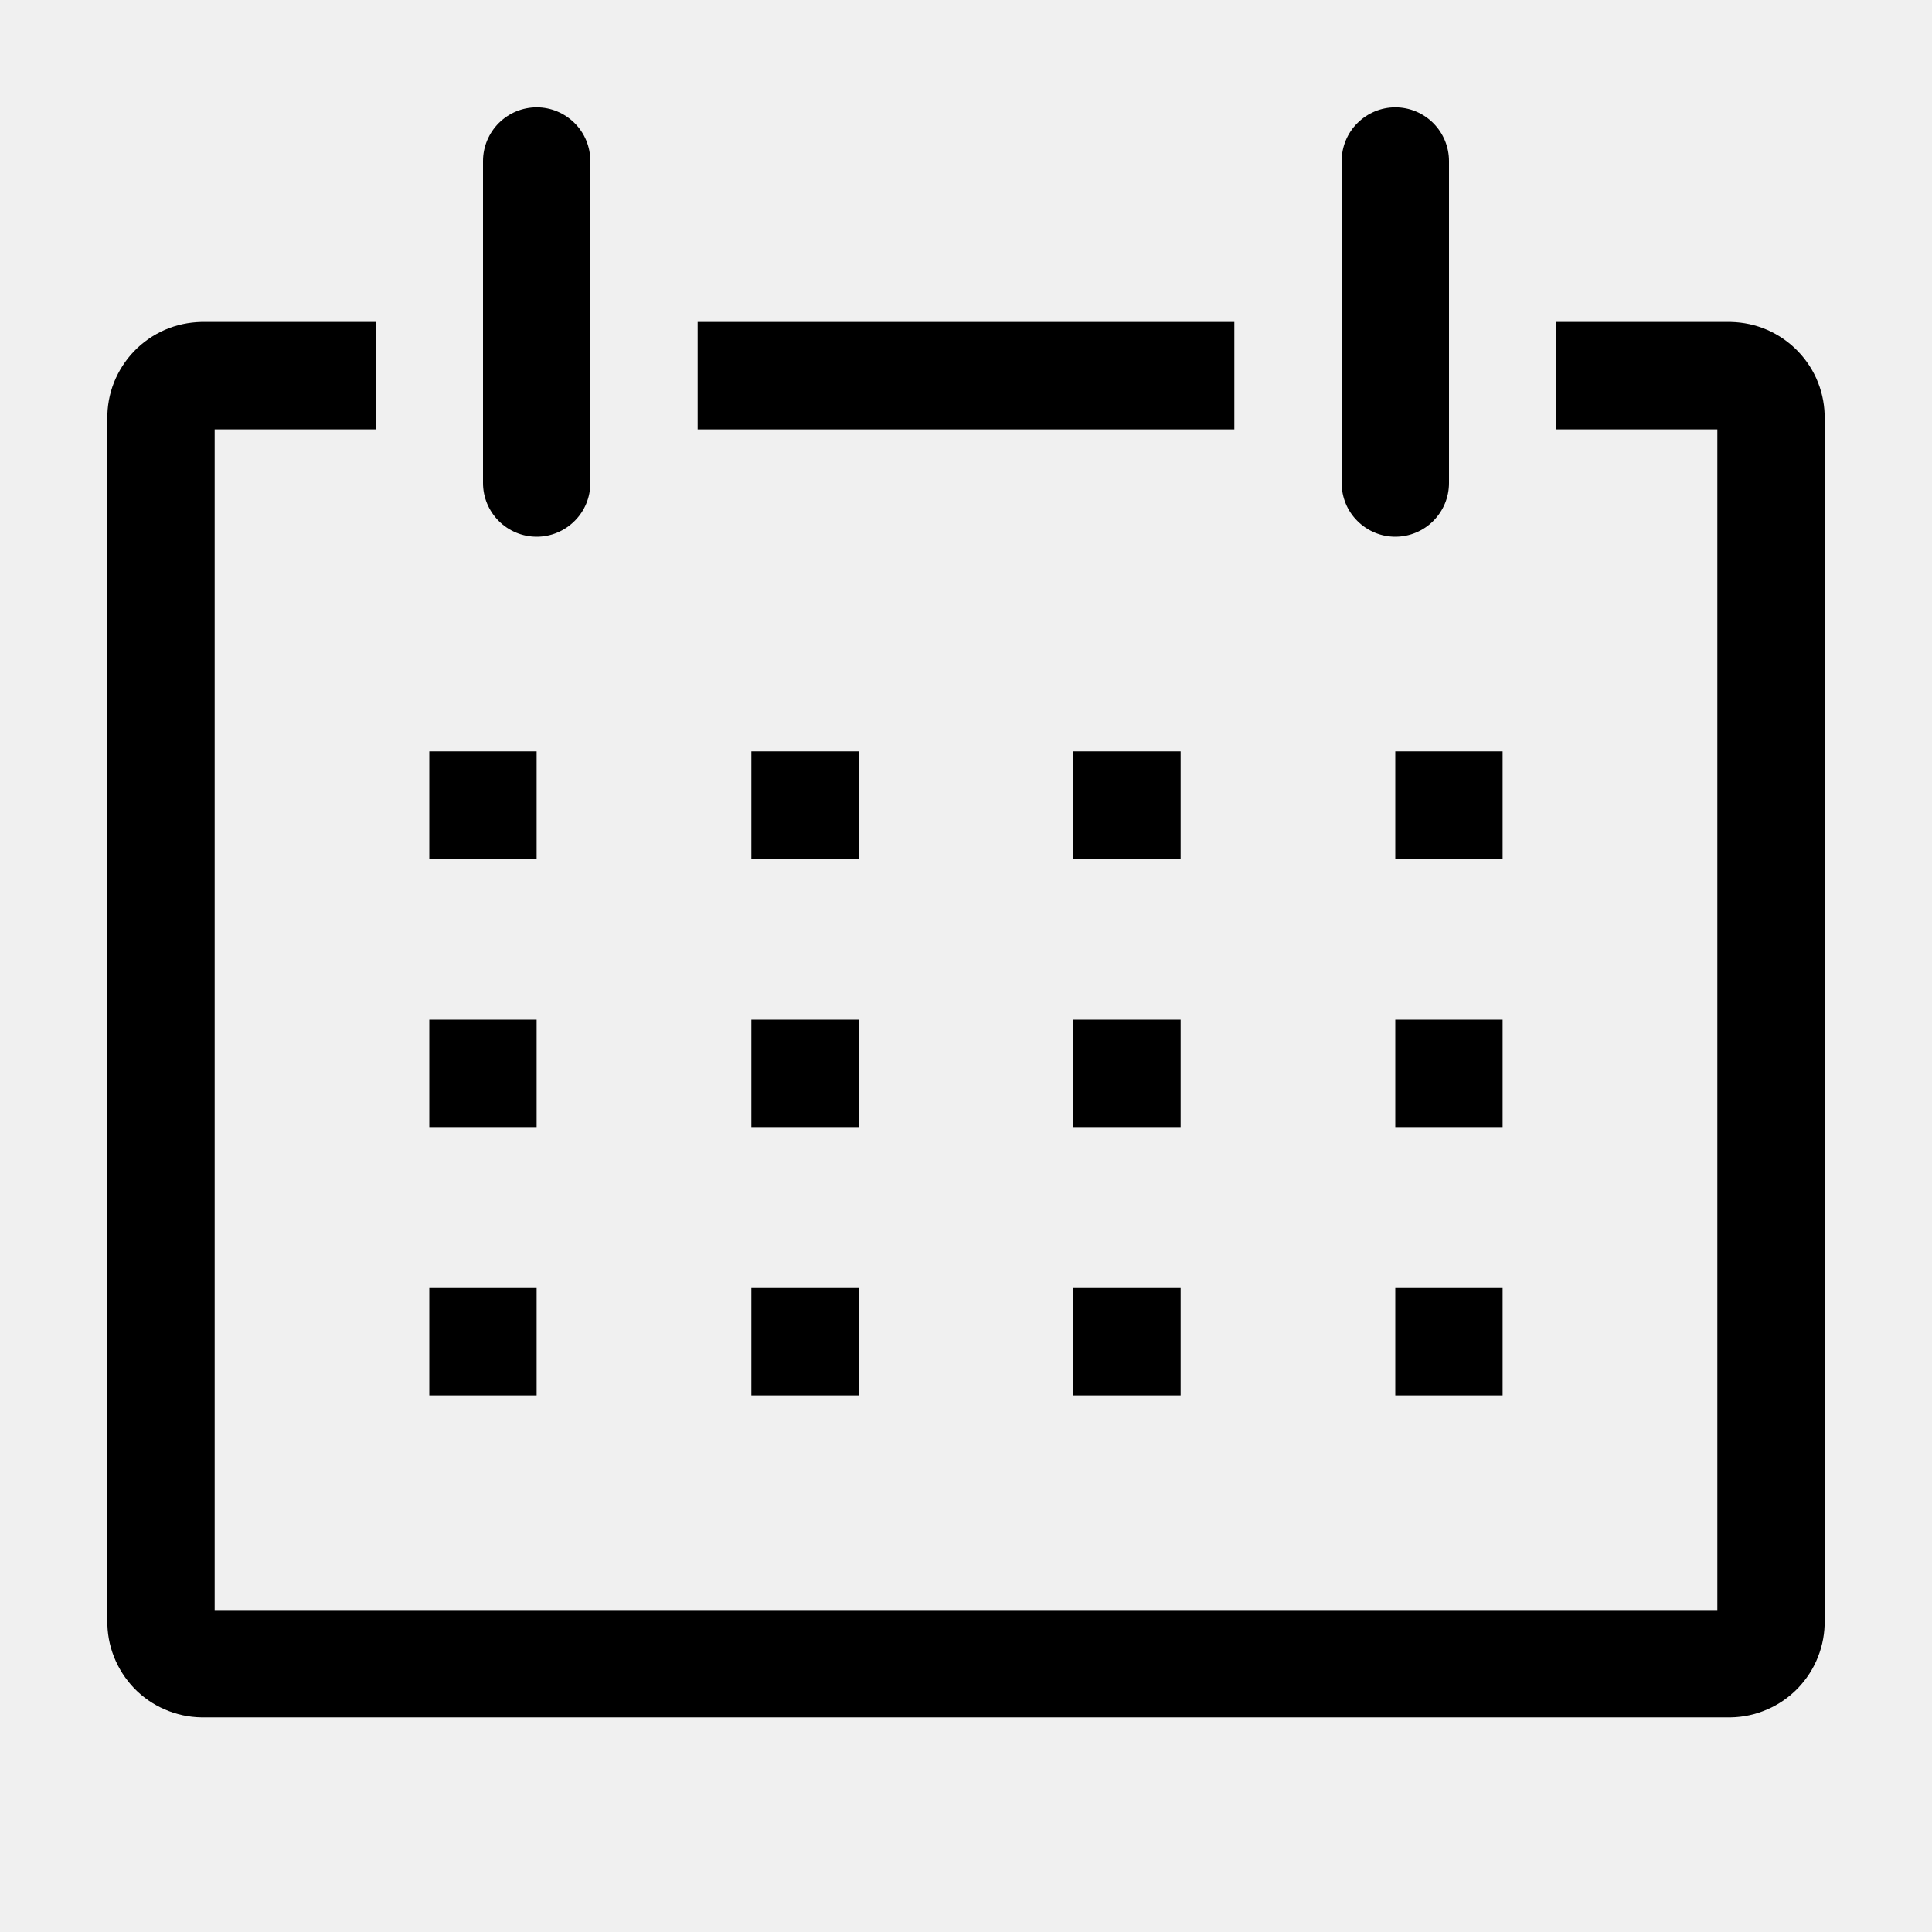
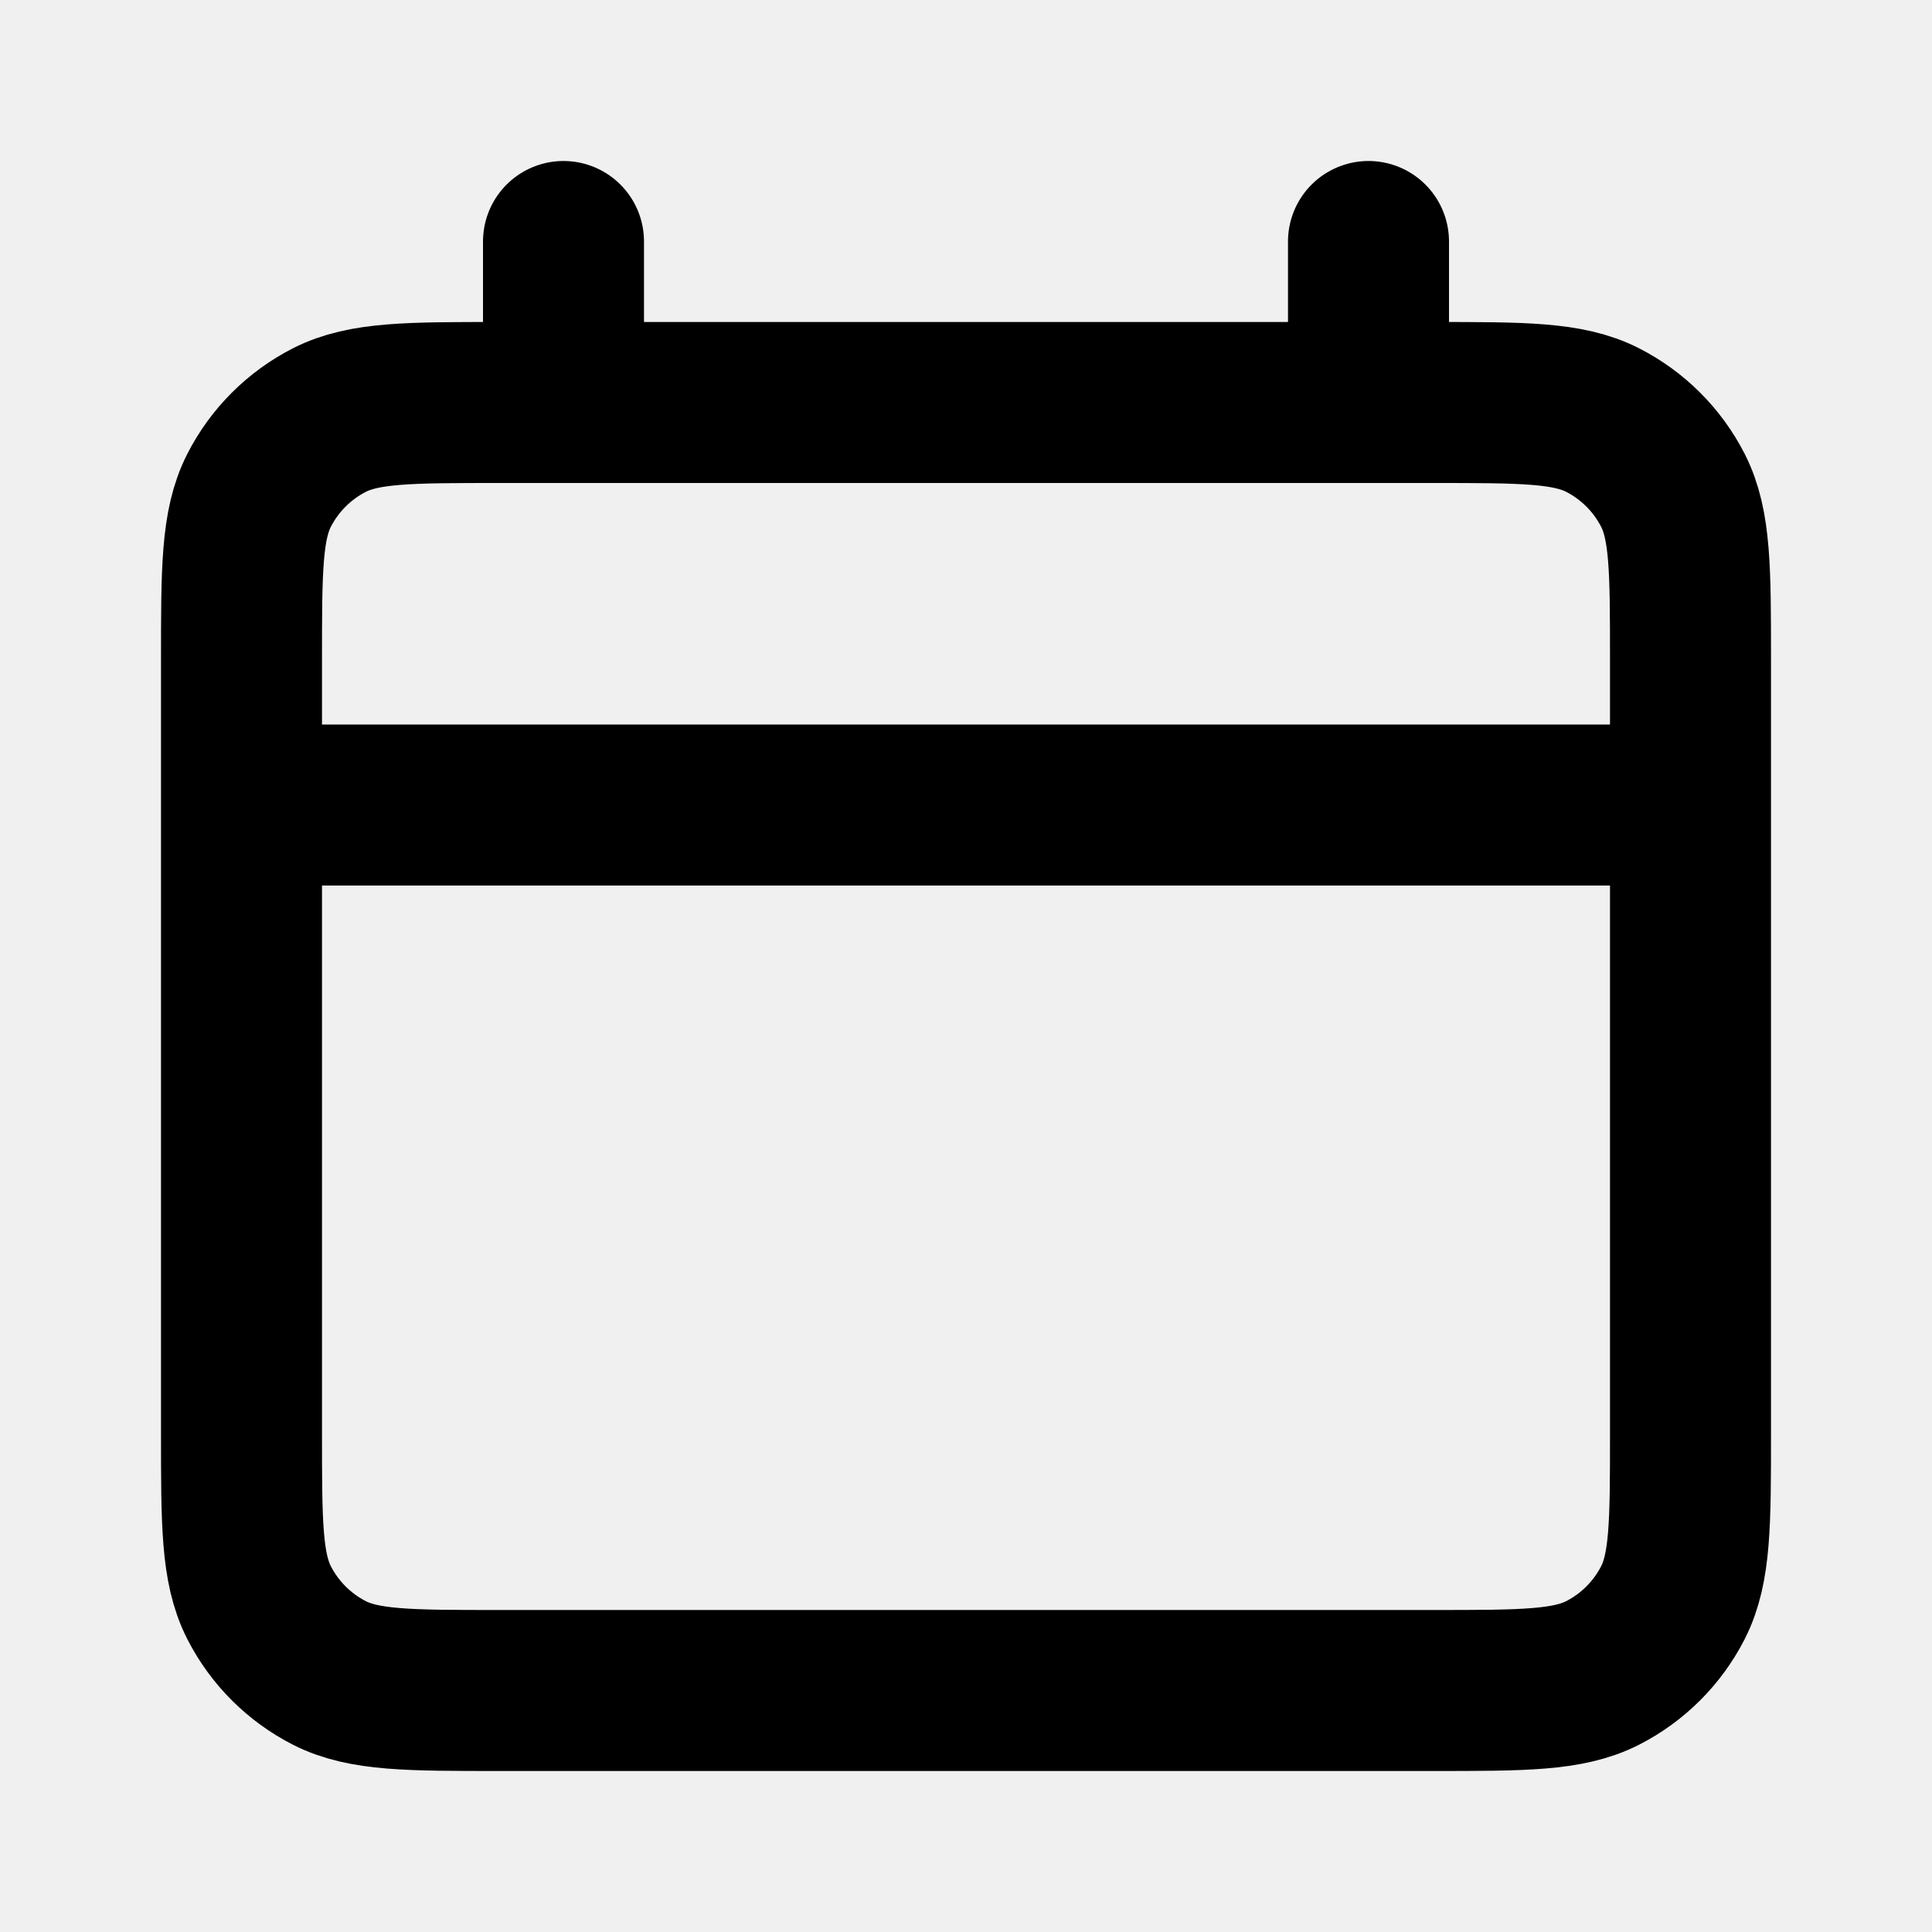
- <svg xmlns="http://www.w3.org/2000/svg" width="20" height="20" viewBox="0 0 20 20">
-   <g clip-path="url(#clip0_517_49)">
-     <path d="M17.917 3.333H16.111V4.445H17.778V16.667H2.222V4.445H3.889V3.333H2.083C1.954 3.336 1.825 3.363 1.706 3.415C1.587 3.467 1.479 3.542 1.389 3.635C1.299 3.728 1.228 3.839 1.18 3.959C1.132 4.08 1.109 4.209 1.111 4.339V16.772C1.109 16.902 1.132 17.031 1.18 17.152C1.228 17.273 1.299 17.383 1.389 17.477C1.479 17.57 1.587 17.645 1.706 17.696C1.825 17.748 1.954 17.776 2.083 17.778H17.917C18.047 17.776 18.175 17.748 18.294 17.696C18.413 17.645 18.521 17.57 18.611 17.477C18.701 17.383 18.773 17.273 18.82 17.152C18.868 17.031 18.891 16.902 18.889 16.772V4.339C18.891 4.209 18.868 4.08 18.82 3.959C18.773 3.839 18.701 3.728 18.611 3.635C18.521 3.542 18.413 3.467 18.294 3.415C18.175 3.363 18.047 3.336 17.917 3.333Z" />
-     <path d="M4.444 7.778H5.555V8.889H4.444V7.778Z" />
-     <path d="M7.778 7.778H8.889V8.889H7.778V7.778Z" />
-     <path d="M11.111 7.778H12.222V8.889H11.111V7.778Z" />
-     <path d="M14.444 7.778H15.555V8.889H14.444V7.778Z" />
-     <path d="M4.444 10.556H5.555V11.667H4.444V10.556Z" />
-     <path d="M7.778 10.556H8.889V11.667H7.778V10.556Z" />
-     <path d="M11.111 10.556H12.222V11.667H11.111V10.556Z" />
-     <path d="M14.444 10.556H15.555V11.667H14.444V10.556Z" />
-     <path d="M4.444 13.334H5.555V14.445H4.444V13.334Z" />
-     <path d="M7.778 13.334H8.889V14.445H7.778V13.334Z" />
-     <path d="M11.111 13.334H12.222V14.445H11.111V13.334Z" />
-     <path d="M14.444 13.334H15.555V14.445H14.444V13.334Z" />
-     <path d="M5.556 5.556C5.703 5.556 5.844 5.497 5.948 5.393C6.053 5.289 6.111 5.148 6.111 5V1.667C6.111 1.52 6.053 1.378 5.948 1.274C5.844 1.17 5.703 1.111 5.556 1.111C5.408 1.111 5.267 1.17 5.163 1.274C5.059 1.378 5 1.52 5 1.667V5C5 5.148 5.059 5.289 5.163 5.393C5.267 5.497 5.408 5.556 5.556 5.556Z" />
-     <path d="M14.444 5.556C14.592 5.556 14.733 5.497 14.837 5.393C14.941 5.289 15 5.148 15 5V1.667C15 1.52 14.941 1.378 14.837 1.274C14.733 1.17 14.592 1.111 14.444 1.111C14.297 1.111 14.156 1.17 14.052 1.274C13.947 1.378 13.889 1.52 13.889 1.667V5C13.889 5.148 13.947 5.289 14.052 5.393C14.156 5.497 14.297 5.556 14.444 5.556Z" />
-     <path d="M7.222 3.333H12.778V4.445H7.222V3.333Z" />
-   </g>
-   <defs>
-     <clipPath id="clip0_517_49">
-       <rect width="20" height="20" fill="white" />
-     </clipPath>
-   </defs>
+ <svg xmlns="http://www.w3.org/2000/svg" width="800px" height="800px" viewBox="0 0 24 24" fill="none">
+   <path d="M3 10H21M7 3V5M17 3V5M6.2 21H17.8C18.92 21 19.48 21 19.908 20.782C20.284 20.59 20.59 20.284 20.782 19.908C21 19.48 21 18.92 21 17.8V8.2C21 7.08 21 6.52 20.782 6.092C20.59 5.716 20.284 5.41 19.908 5.218C19.48 5 18.92 5 17.8 5H6.2C5.08 5 4.52 5 4.092 5.218C3.716 5.41 3.41 5.716 3.218 6.092C3 6.52 3 7.08 3 8.2V17.8C3 18.92 3 19.48 3.218 19.908C3.41 20.284 3.716 20.59 4.092 20.782C4.52 21 5.08 21 6.2 21Z" stroke="#000000" stroke-width="2" stroke-linecap="round" stroke-linejoin="round" />
</svg>
